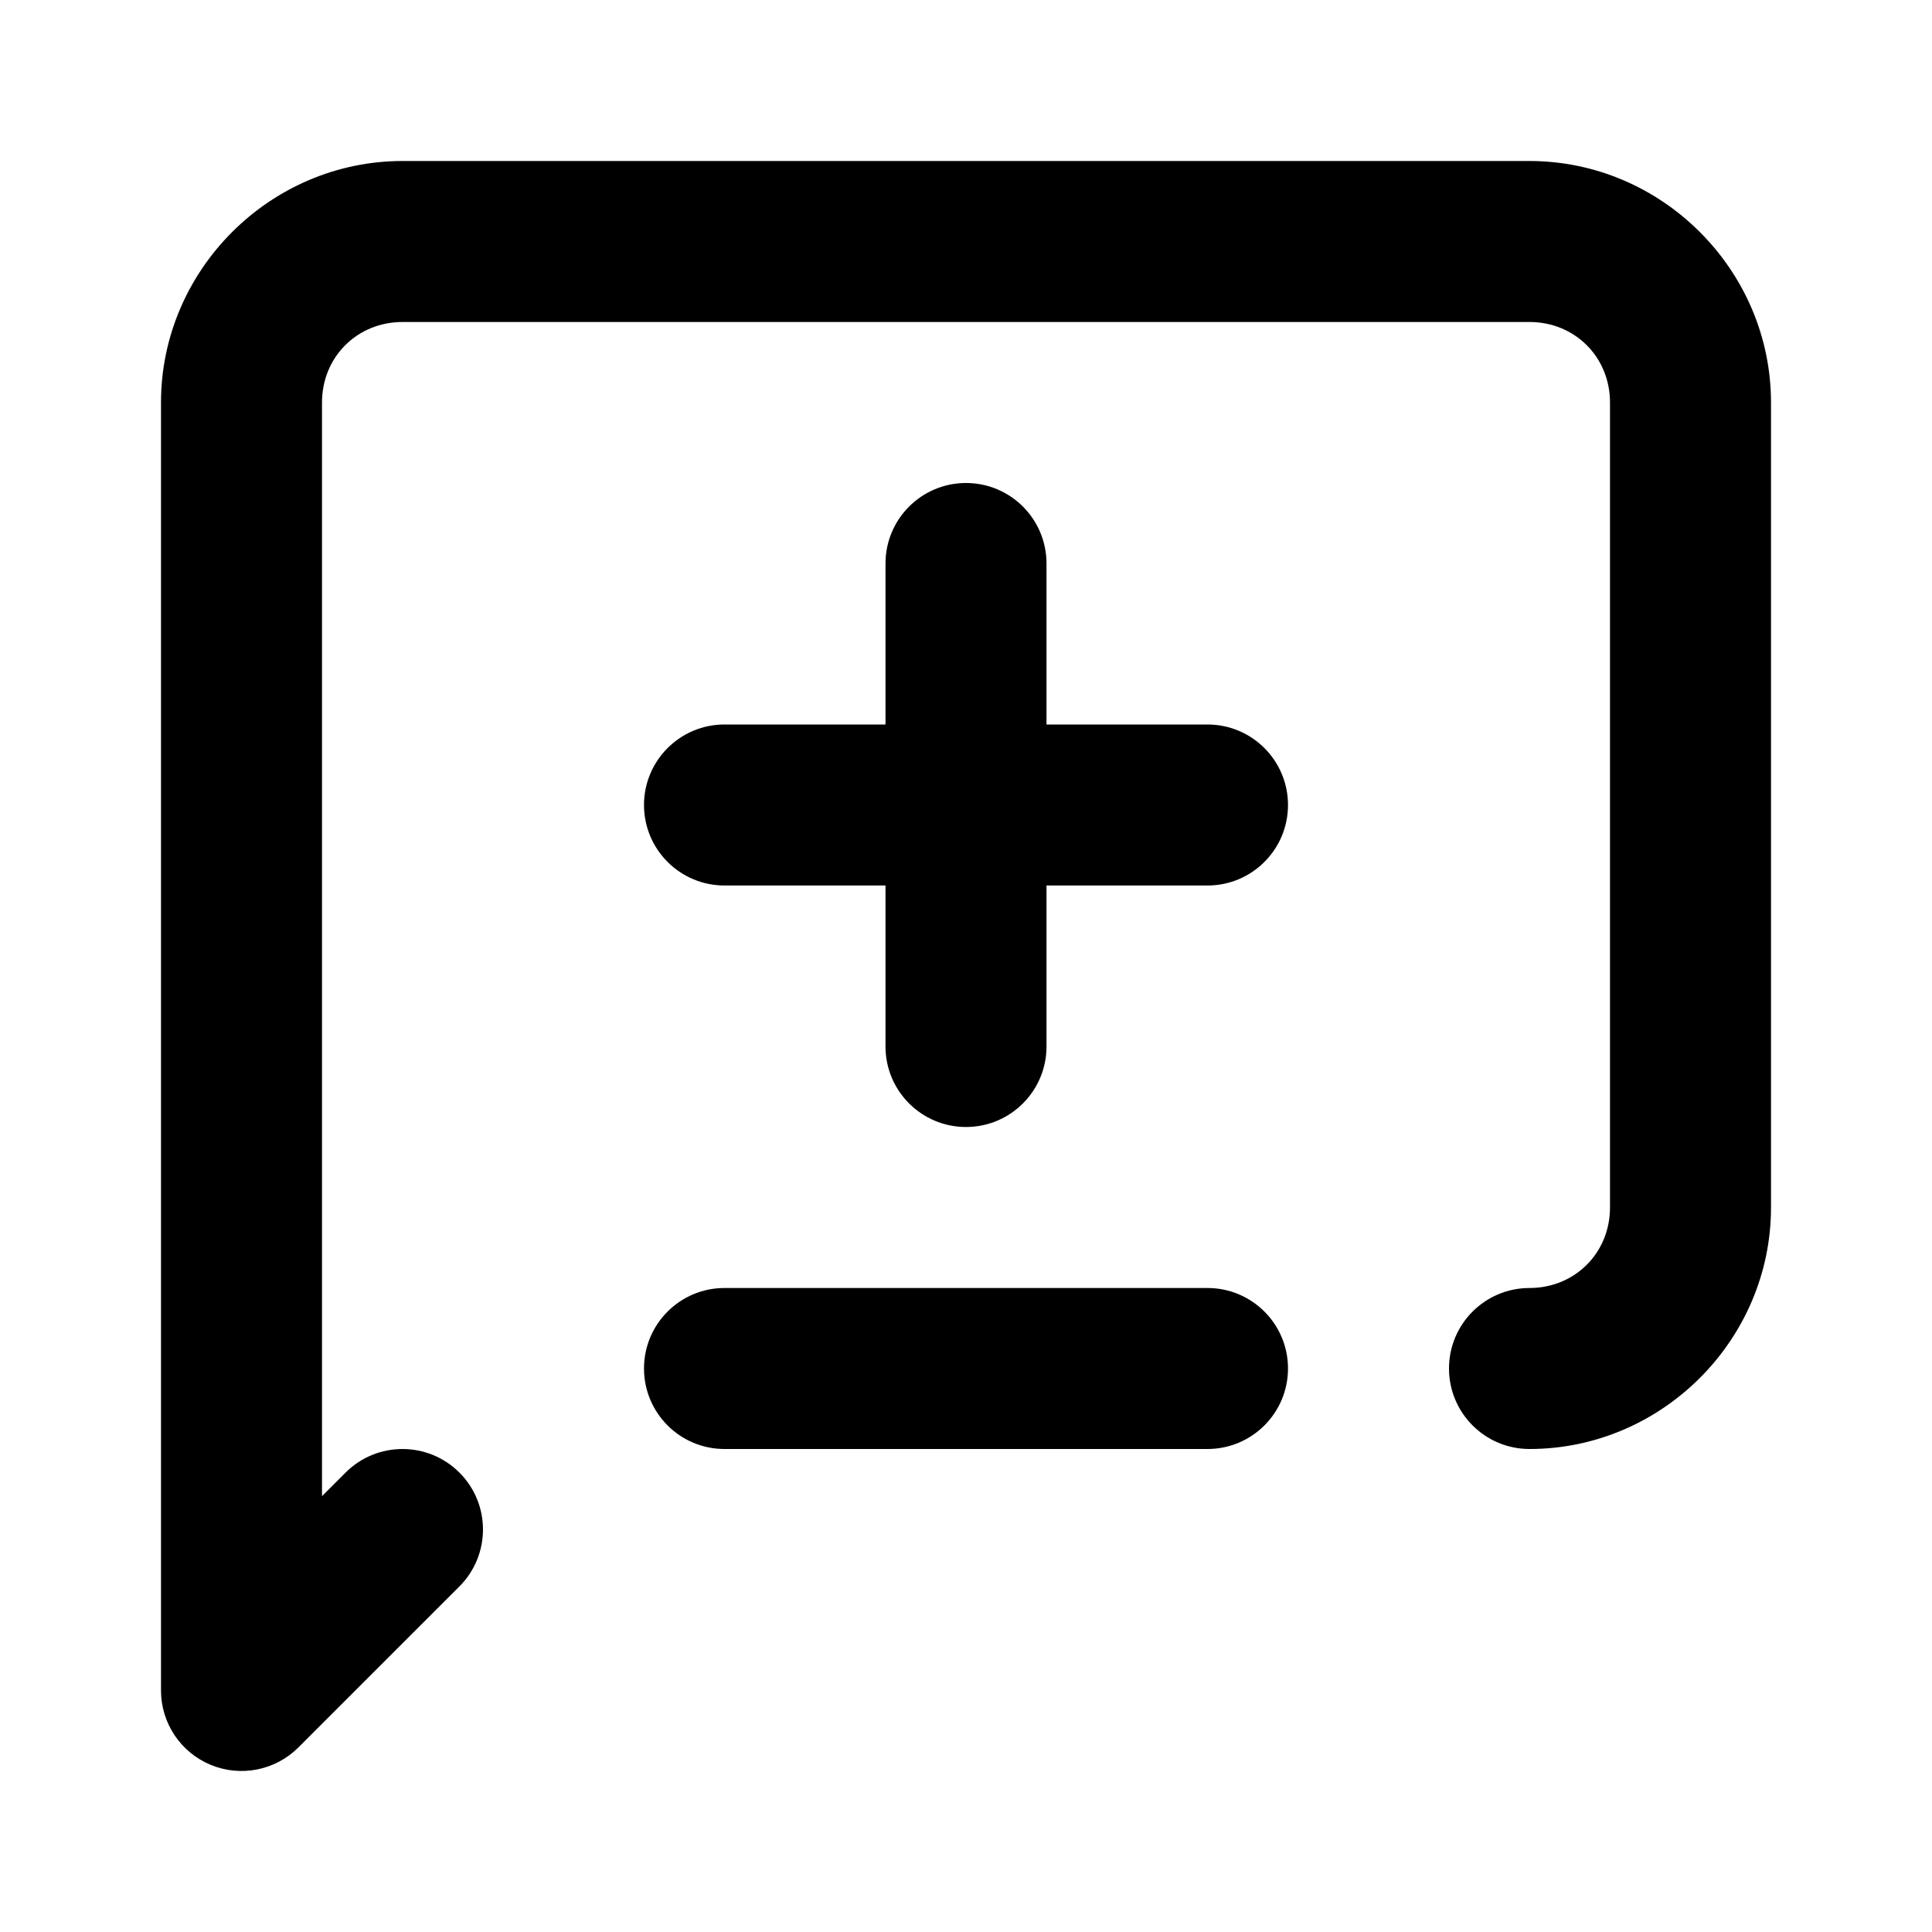
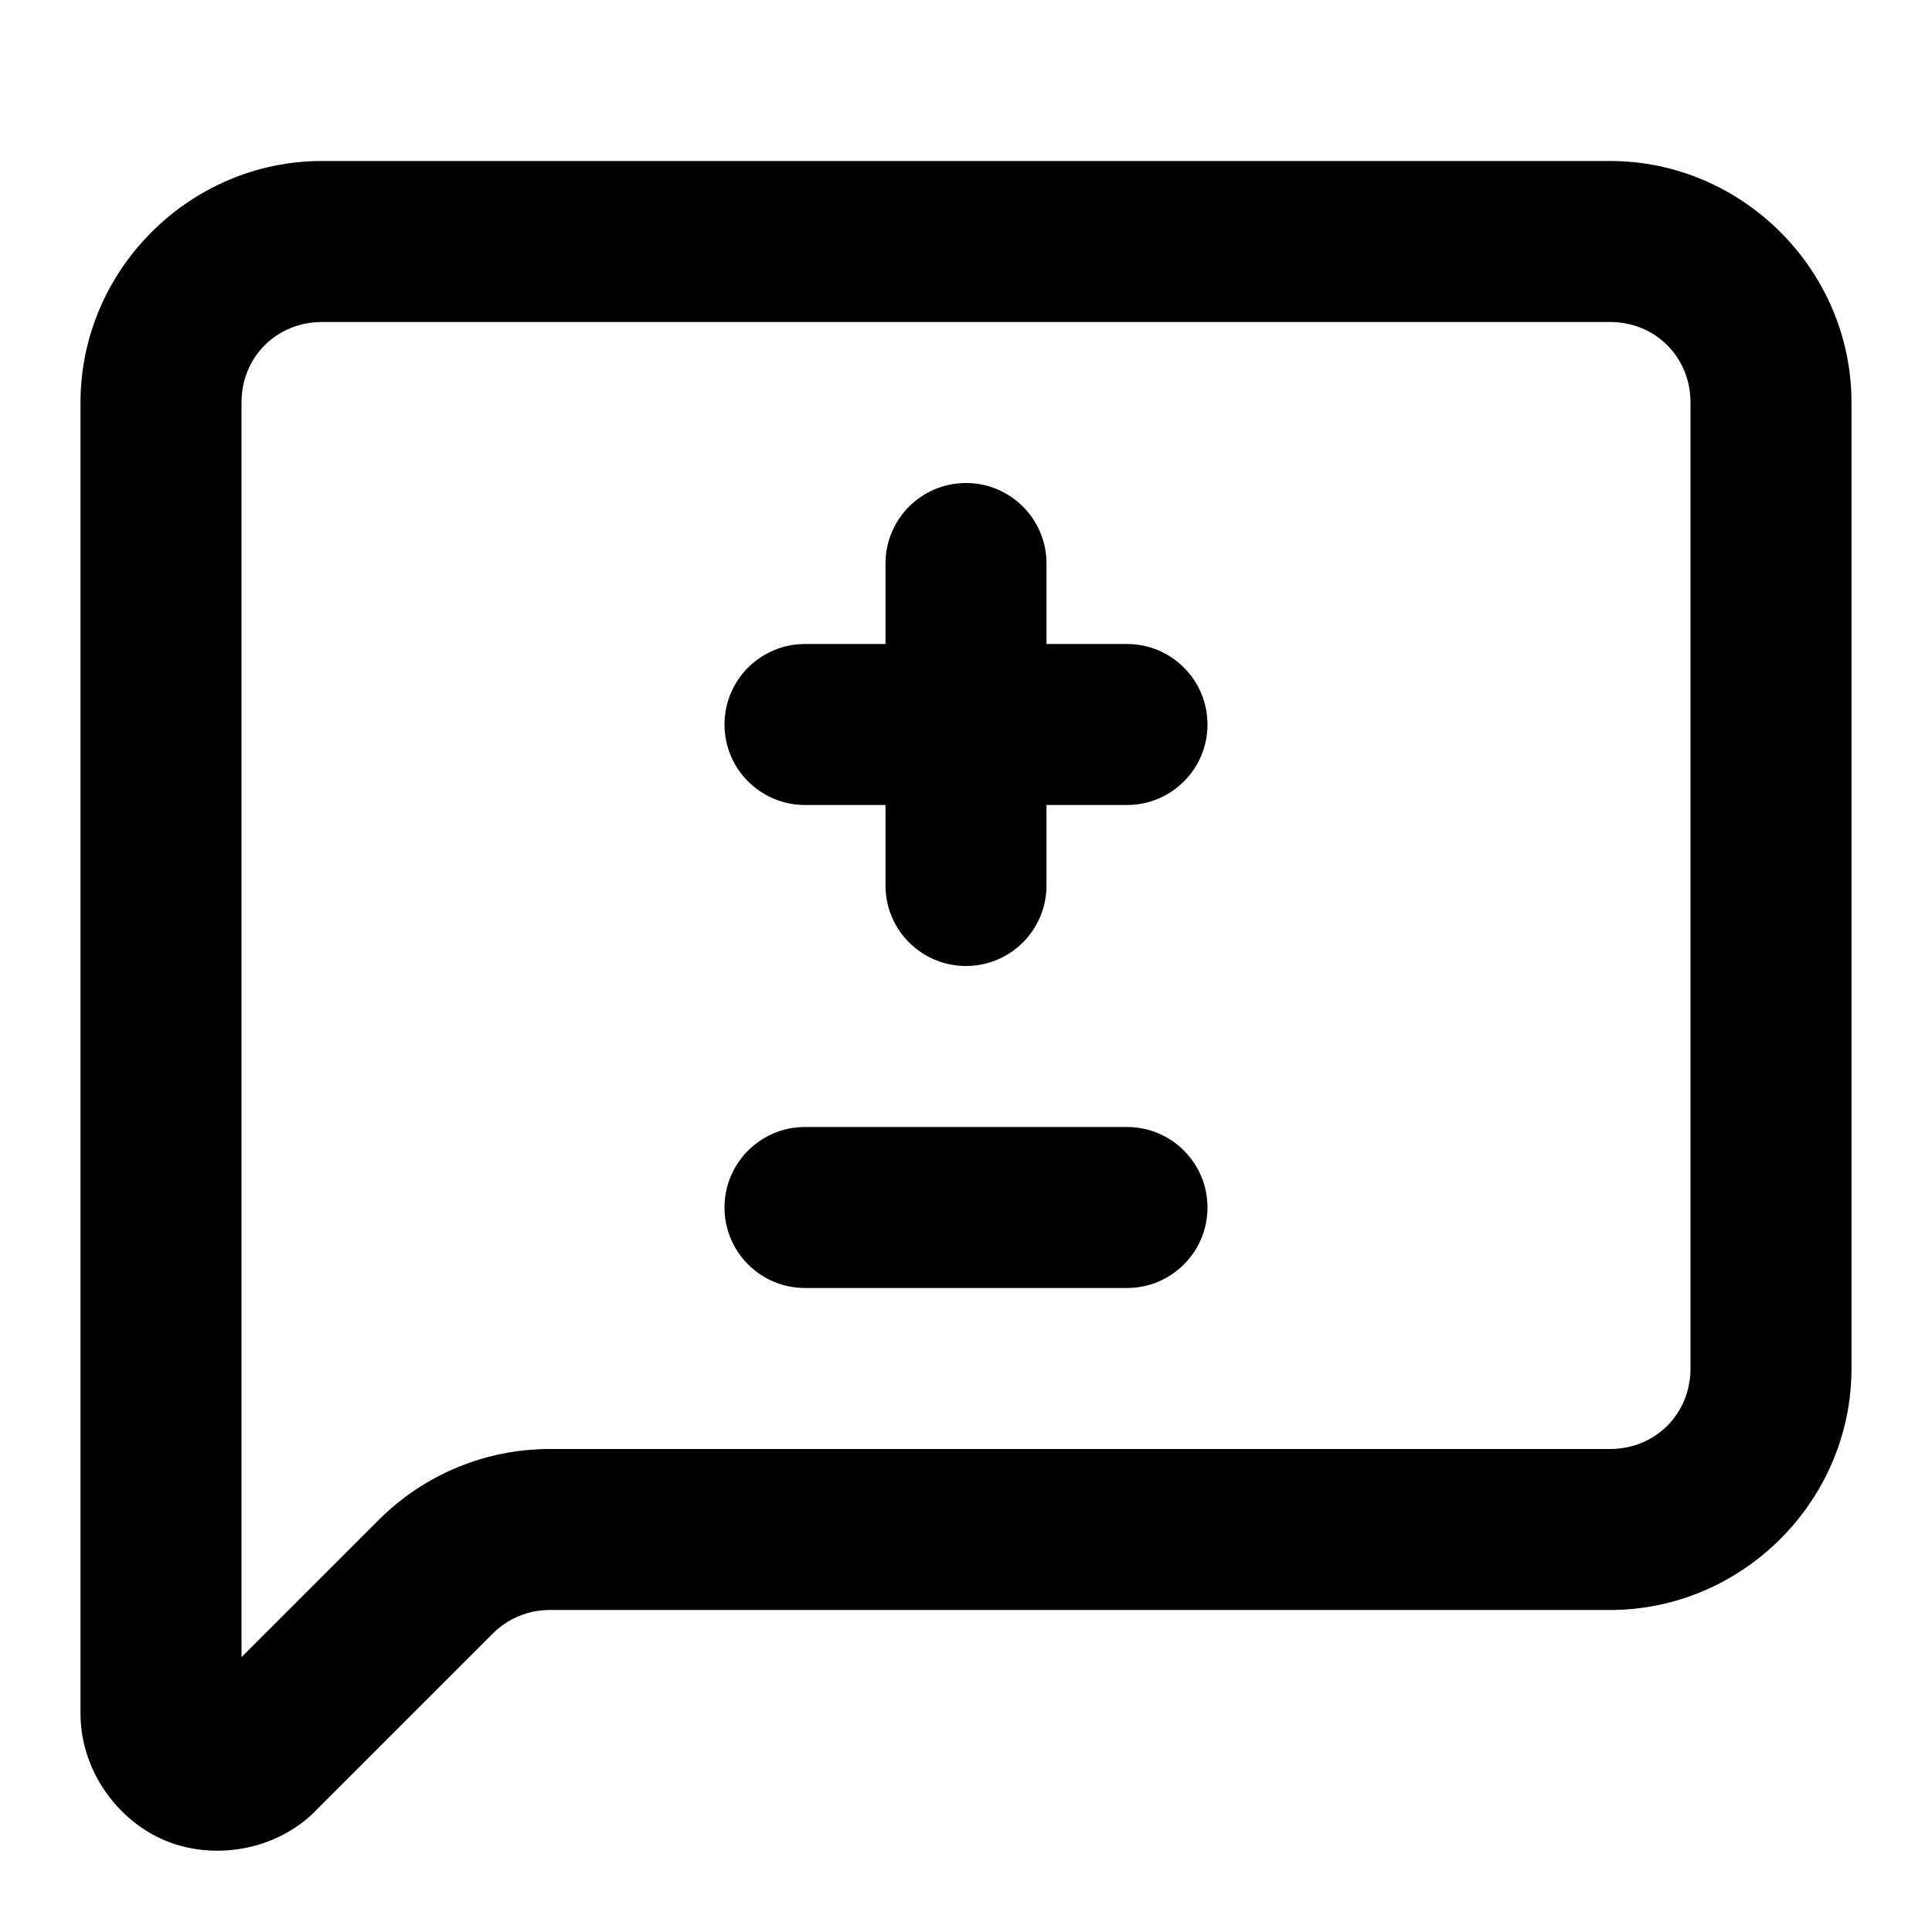
<svg xmlns="http://www.w3.org/2000/svg" width="24" height="24" viewBox="0 0 24 24" fill="currentColor" tags="comment,chat,conversation,dialog,feedback,speech bubble,add,patch,difference,plus,minus,plus-minus,math,code review,coding,version control,git" categories="development,files,social">
-   <path d="M 5 2 C 3.355 2 2 3.355 2 5 L 2 21 A 1 1 0 0 0 3.707 21.707 L 5.707 19.707 A 1 1 0 0 0 5.707 18.293 A 1 1 0 0 0 4.293 18.293 L 4 18.586 L 4 5 C 4 4.436 4.436 4 5 4 L 19 4 C 19.564 4 20 4.436 20 5 L 20 15 C 20 15.564 19.564 16 19 16 A 1 1 0 0 0 18 17 A 1 1 0 0 0 19 18 C 20.645 18 22 16.645 22 15 L 22 5 C 22 3.355 20.645 2 19 2 L 5 2 z M 12 6 A 1 1 0 0 0 11 7 L 11 9 L 9 9 A 1 1 0 0 0 8 10 A 1 1 0 0 0 9 11 L 11 11 L 11 13 A 1 1 0 0 0 12 14 A 1 1 0 0 0 13 13 L 13 11 L 15 11 A 1 1 0 0 0 16 10 A 1 1 0 0 0 15 9 L 13 9 L 13 7 A 1 1 0 0 0 12 6 z M 9 16 A 1 1 0 0 0 8 17 A 1 1 0 0 0 9 18 L 15 18 A 1 1 0 0 0 16 17 A 1 1 0 0 0 15 16 L 9 16 z " />
+   <path d="M 4 2 C 2.355 2 1 3.355 1 5 L 1 21.285 C 1 22.004 1.471 22.624 2.055 22.865 C 2.638 23.107 3.411 23.005 3.92 22.496 A 1 1 0 0 0 3.92 22.494 L 6.121 20.293 C 6.309 20.105 6.563 20 6.828 20 L 20 20 C 21.645 20 23 18.645 23 17 L 23 5 C 23 3.355 21.645 2 20 2 L 4 2 z M 4 4 L 20 4 C 20.564 4 21 4.436 21 5 L 21 17 C 21 17.564 20.564 18 20 18 L 6.828 18 C 6.033 18 5.269 18.317 4.707 18.879 L 3 20.586 L 3 5 C 3 4.436 3.436 4 4 4 z M 12 6 A 1 1 0 0 0 11 7 L 11 8 L 10 8 A 1 1 0 0 0 9 9 A 1 1 0 0 0 10 10 L 11 10 L 11 11 A 1 1 0 0 0 12 12 A 1 1 0 0 0 13 11 L 13 10 L 14 10 A 1 1 0 0 0 15 9 A 1 1 0 0 0 14 8 L 13 8 L 13 7 A 1 1 0 0 0 12 6 z M 10 14 A 1 1 0 0 0 9 15 A 1 1 0 0 0 10 16 L 14 16 A 1 1 0 0 0 15 15 A 1 1 0 0 0 14 14 L 10 14 z " />
</svg>
